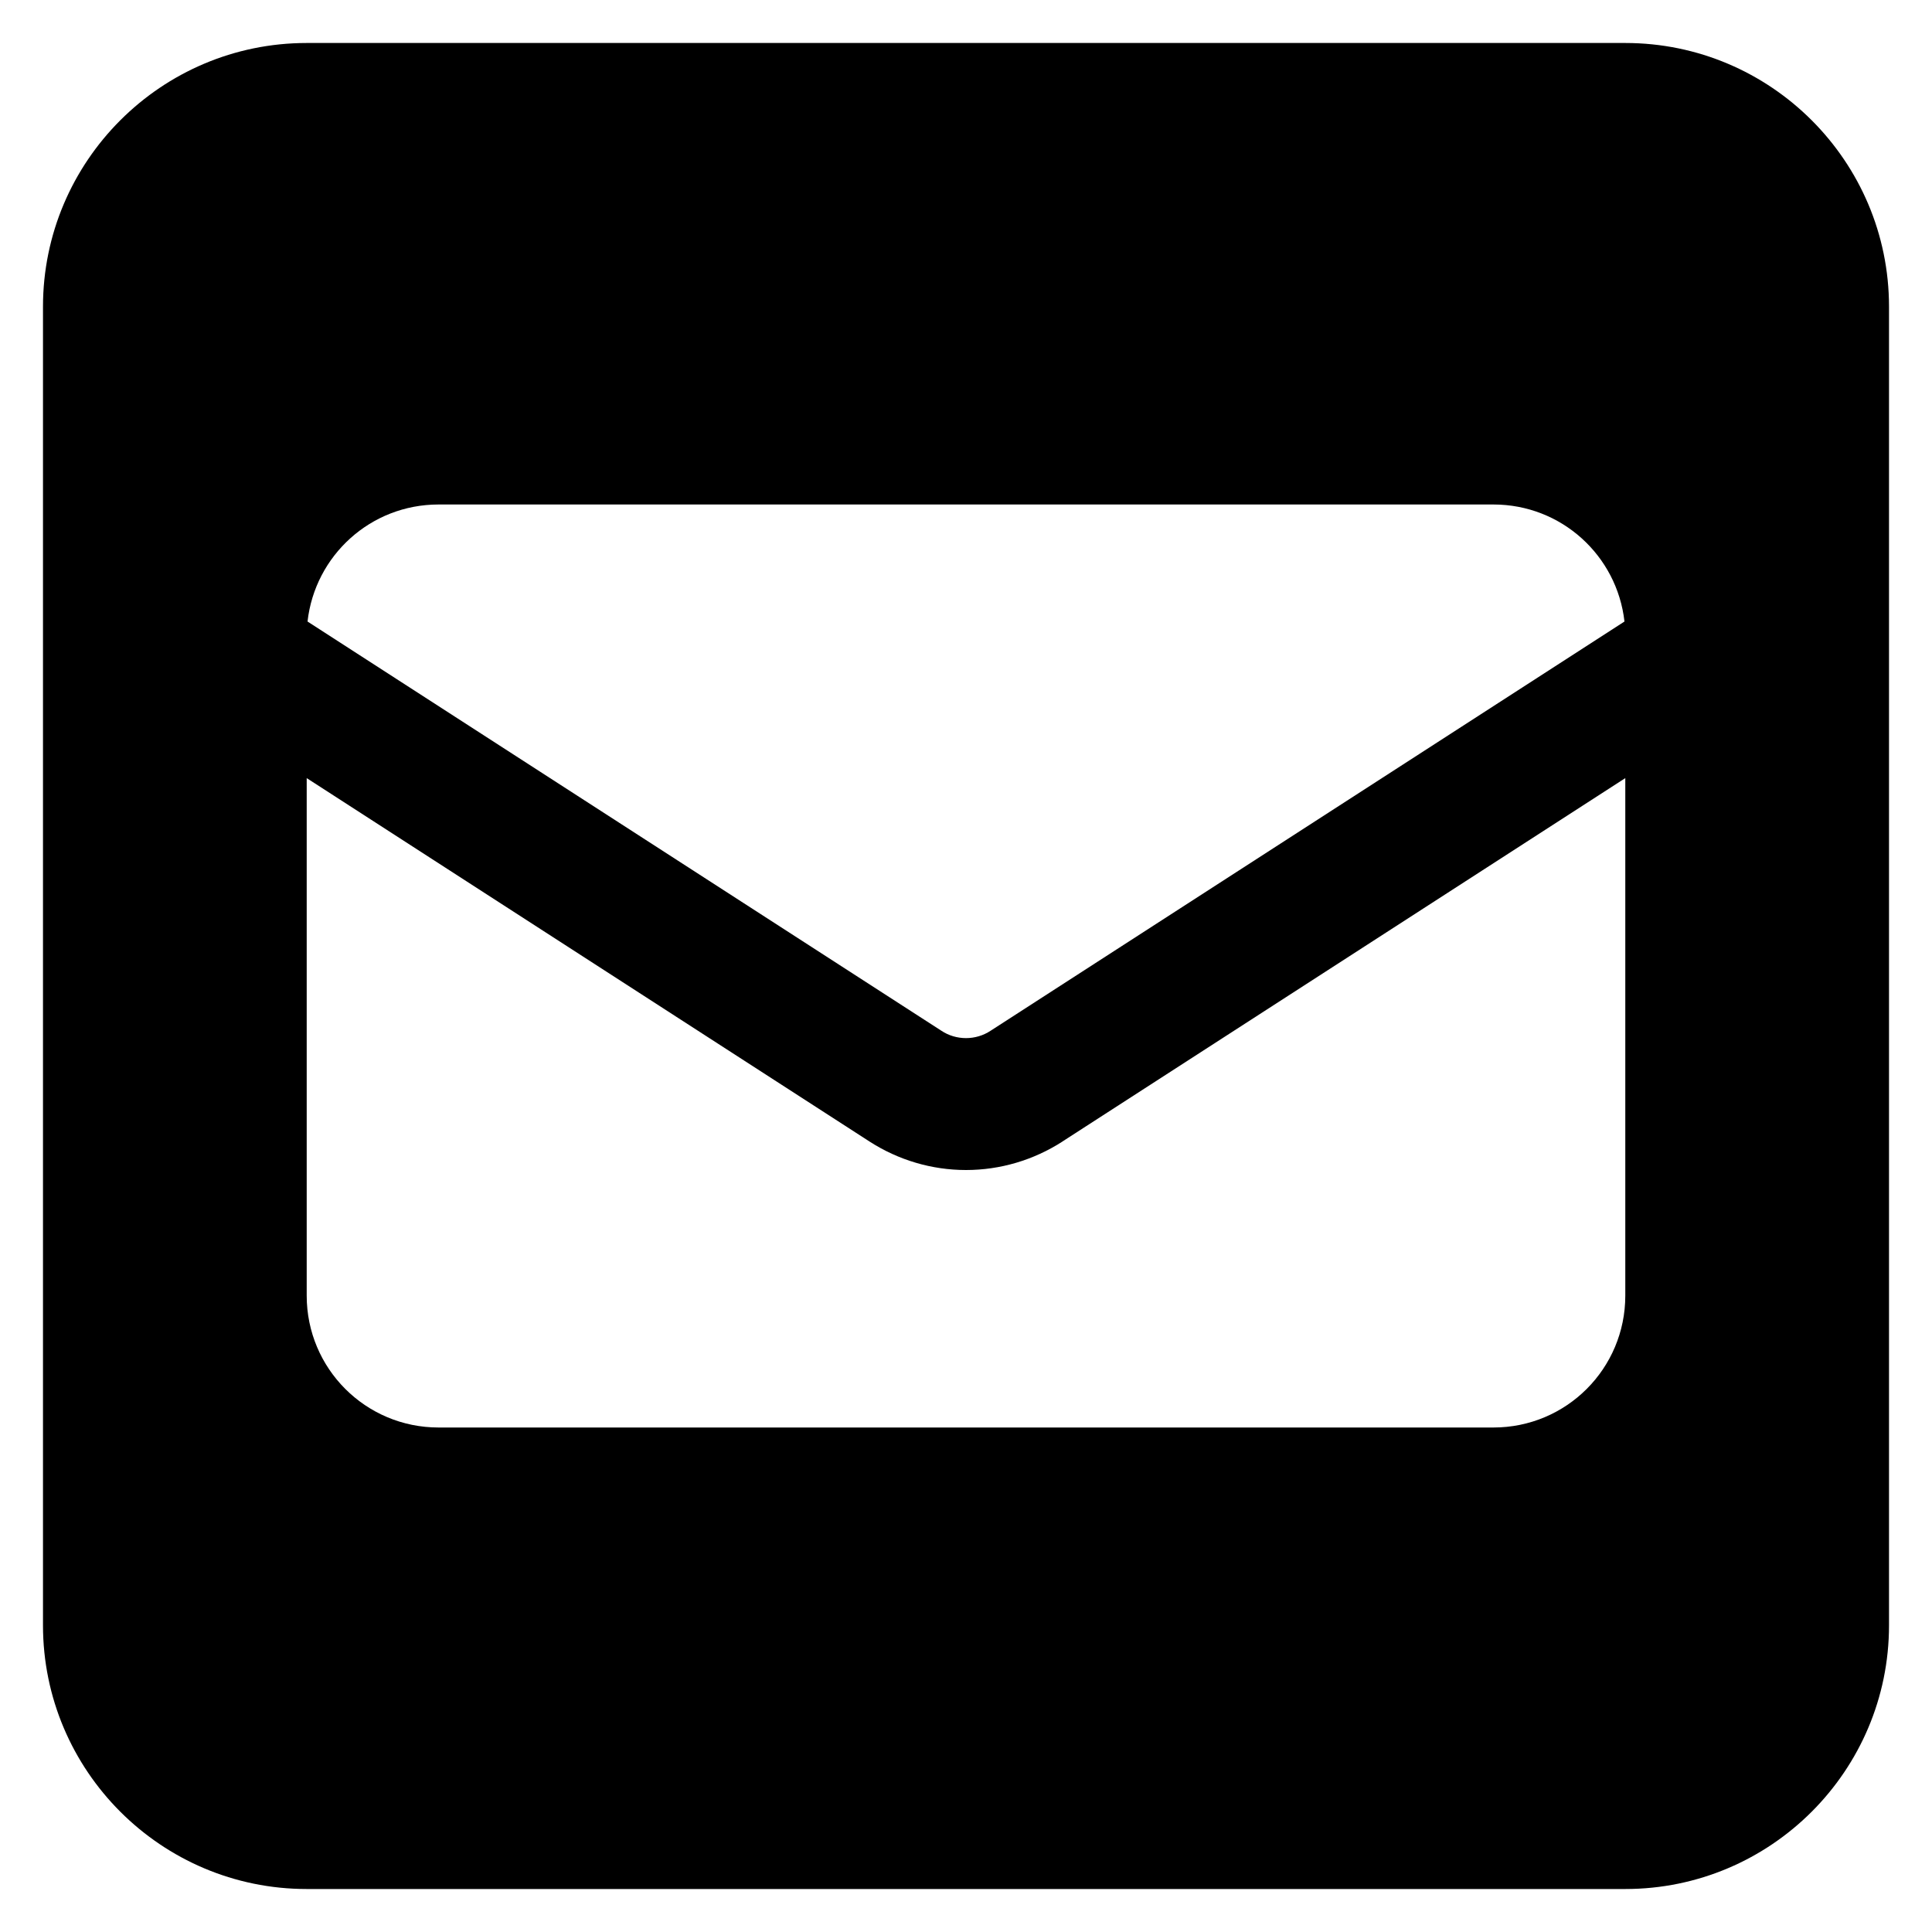
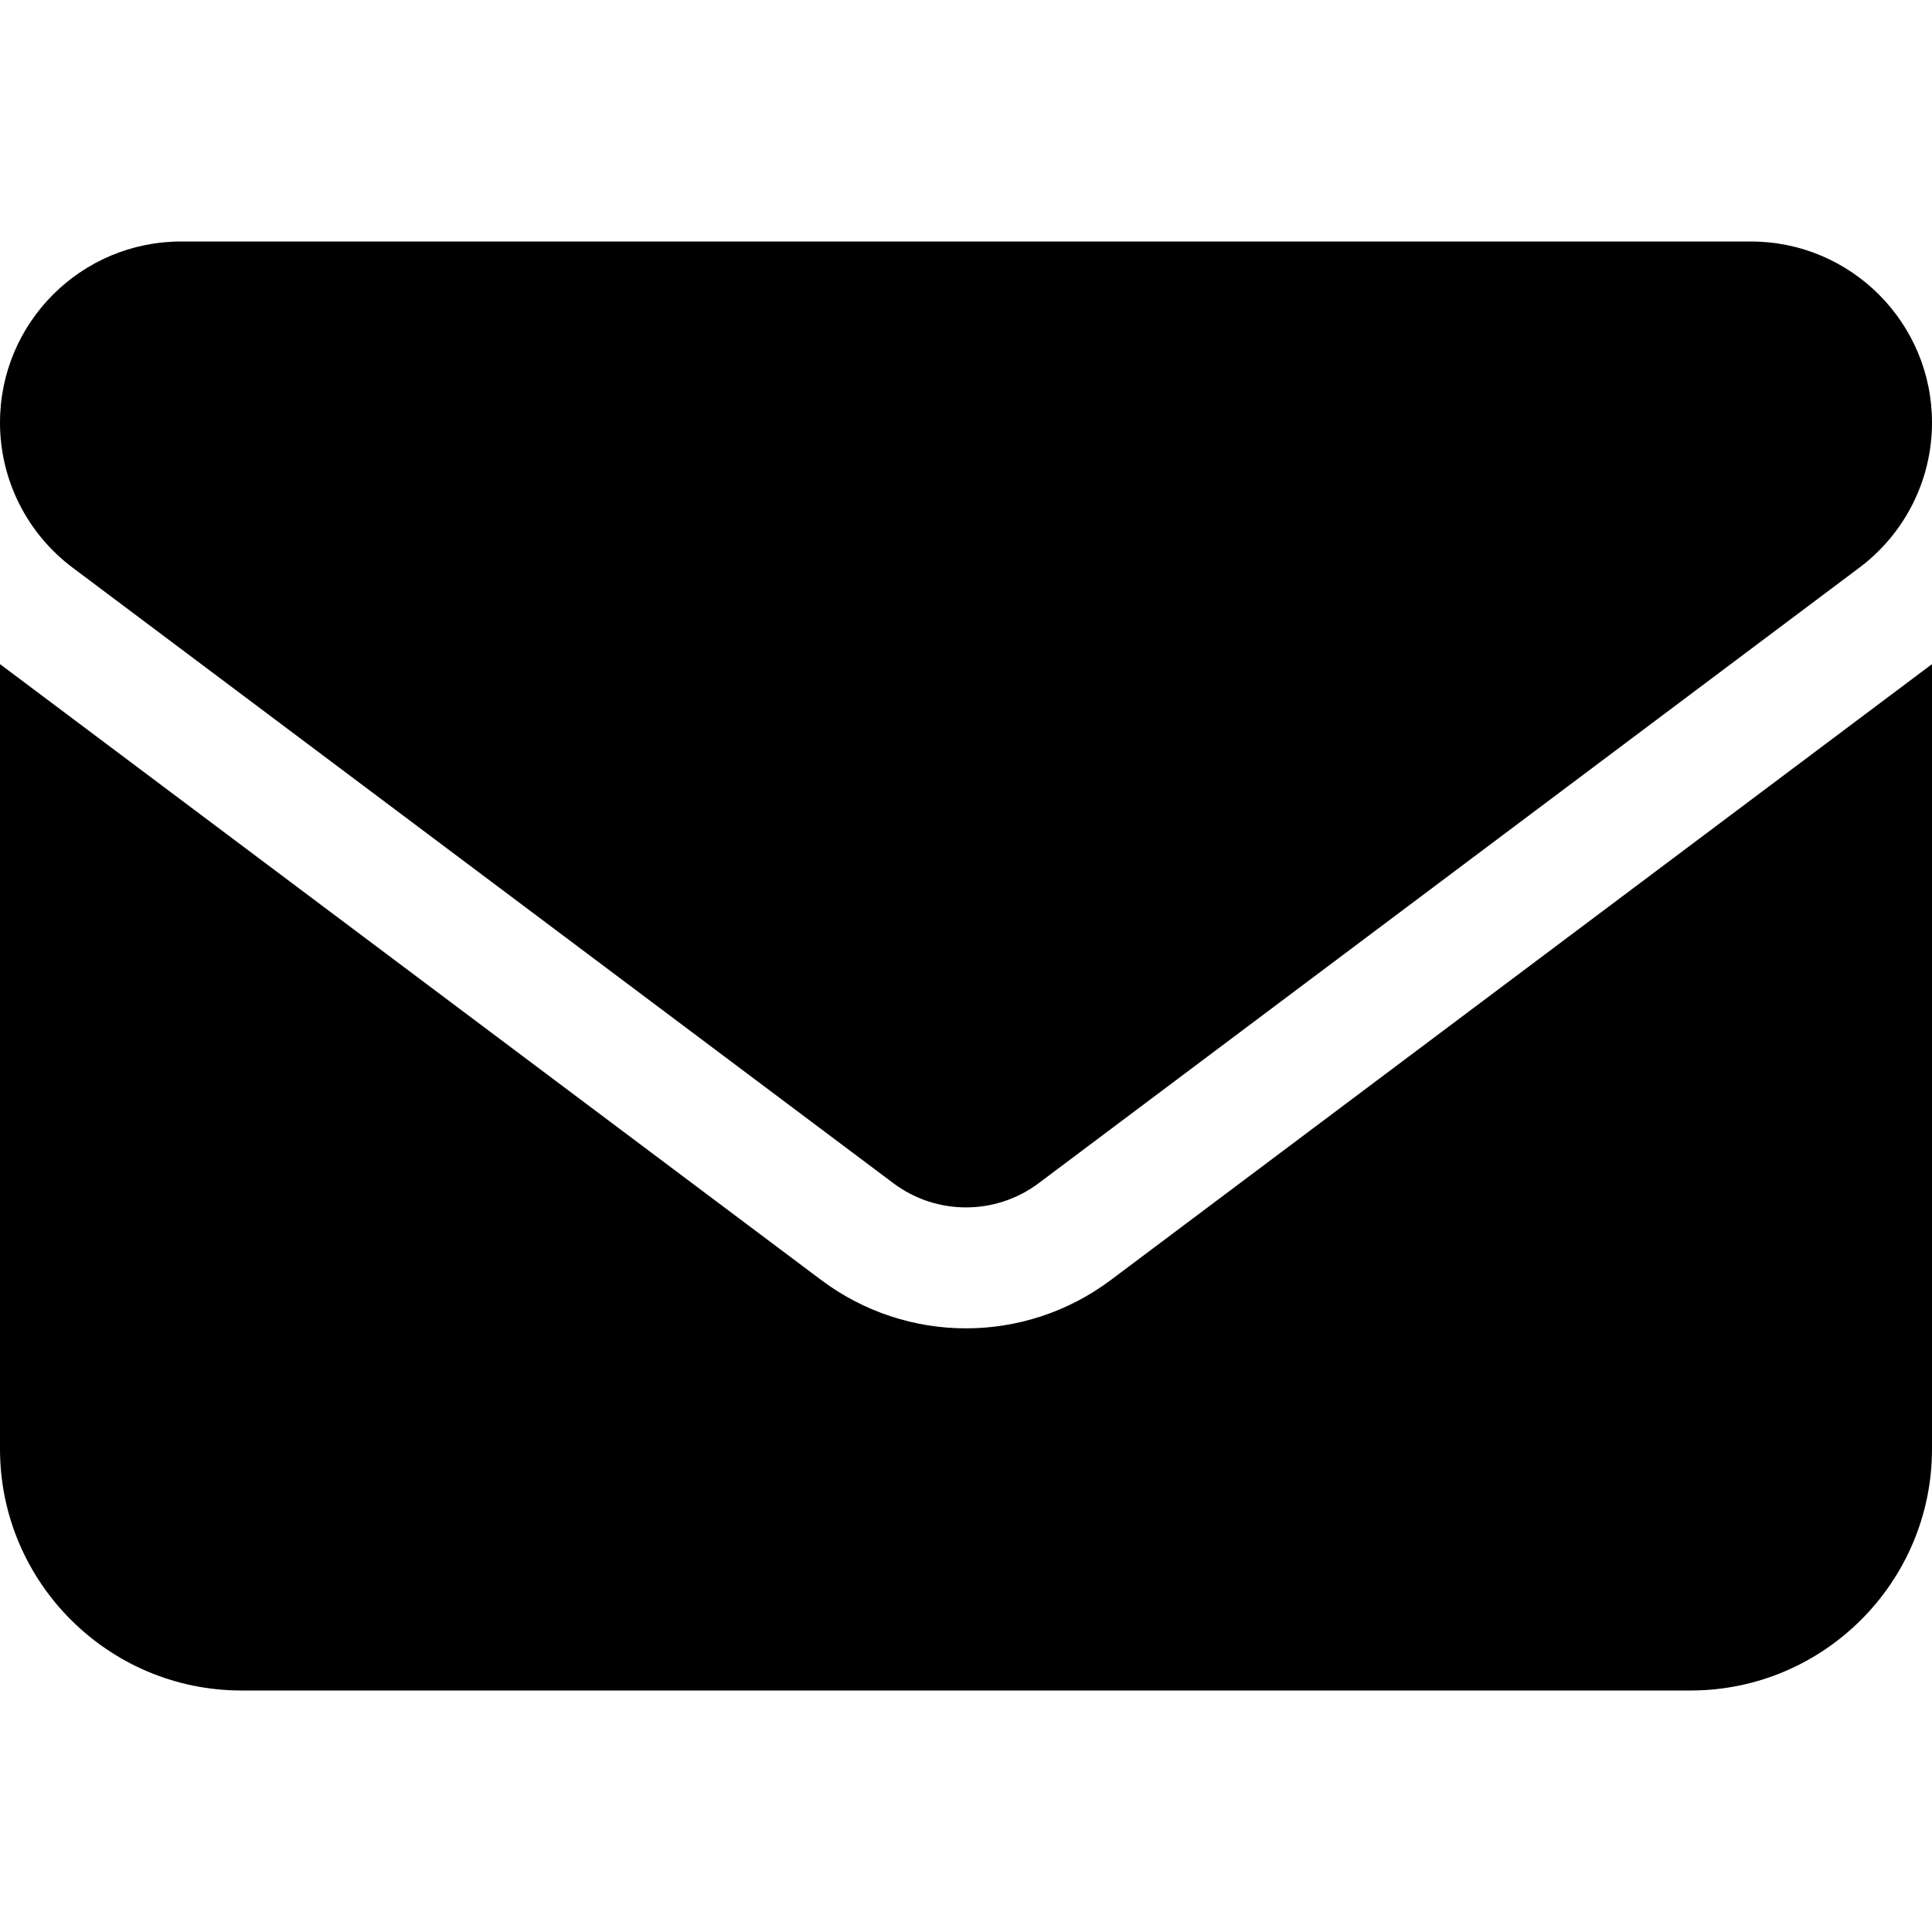
- <svg xmlns="http://www.w3.org/2000/svg" viewBox="-0.5 -0.5 40 40" id="Square-Envelope--Streamline-Font-Awesome.svg" height="40" width="40">
-   <path d="M5.85 0.39C2.838 0.39 0.39 2.838 0.39 5.85v27.3c0 3.012 2.448 5.46 5.46 5.46h27.3c3.012 0 5.46 -2.448 5.46 -5.46V5.85c0 -3.012 -2.448 -5.46 -5.46 -5.46H5.85Zm13.138 20.449L5.867 12.368c0.154 -1.365 1.305 -2.423 2.713 -2.423h21.84c1.408 0 2.559 1.058 2.713 2.423L20.012 20.839c-0.154 0.102 -0.333 0.154 -0.512 0.154s-0.358 -0.051 -0.512 -0.154Zm2.508 2.295L33.15 15.61V26.325c0 1.51 -1.22 2.73 -2.73 2.73H8.58c-1.51 0 -2.73 -1.22 -2.73 -2.73V15.61l11.654 7.525c0.597 0.384 1.288 0.589 1.996 0.589s1.399 -0.205 1.996 -0.589Z" stroke-width="1" />
+ <svg xmlns="http://www.w3.org/2000/svg" viewBox="0 0 512 512">
+   <path fill="currentColor" d="M48 64C21.5 64 0 85.5 0 112c0 15.1 7.1 29.3 19.2 38.4L236.8 313.6c11.4 8.5 27 8.5 38.4 0L492.8 150.4c12.1-9.1 19.2-23.3 19.2-38.4c0-26.5-21.5-48-48-48H48zM0 176V384c0 35.3 28.7 64 64 64H448c35.3 0 64-28.7 64-64V176L294.4 339.2c-22.8 17.1-54 17.1-76.8 0L0 176z" />
</svg>
